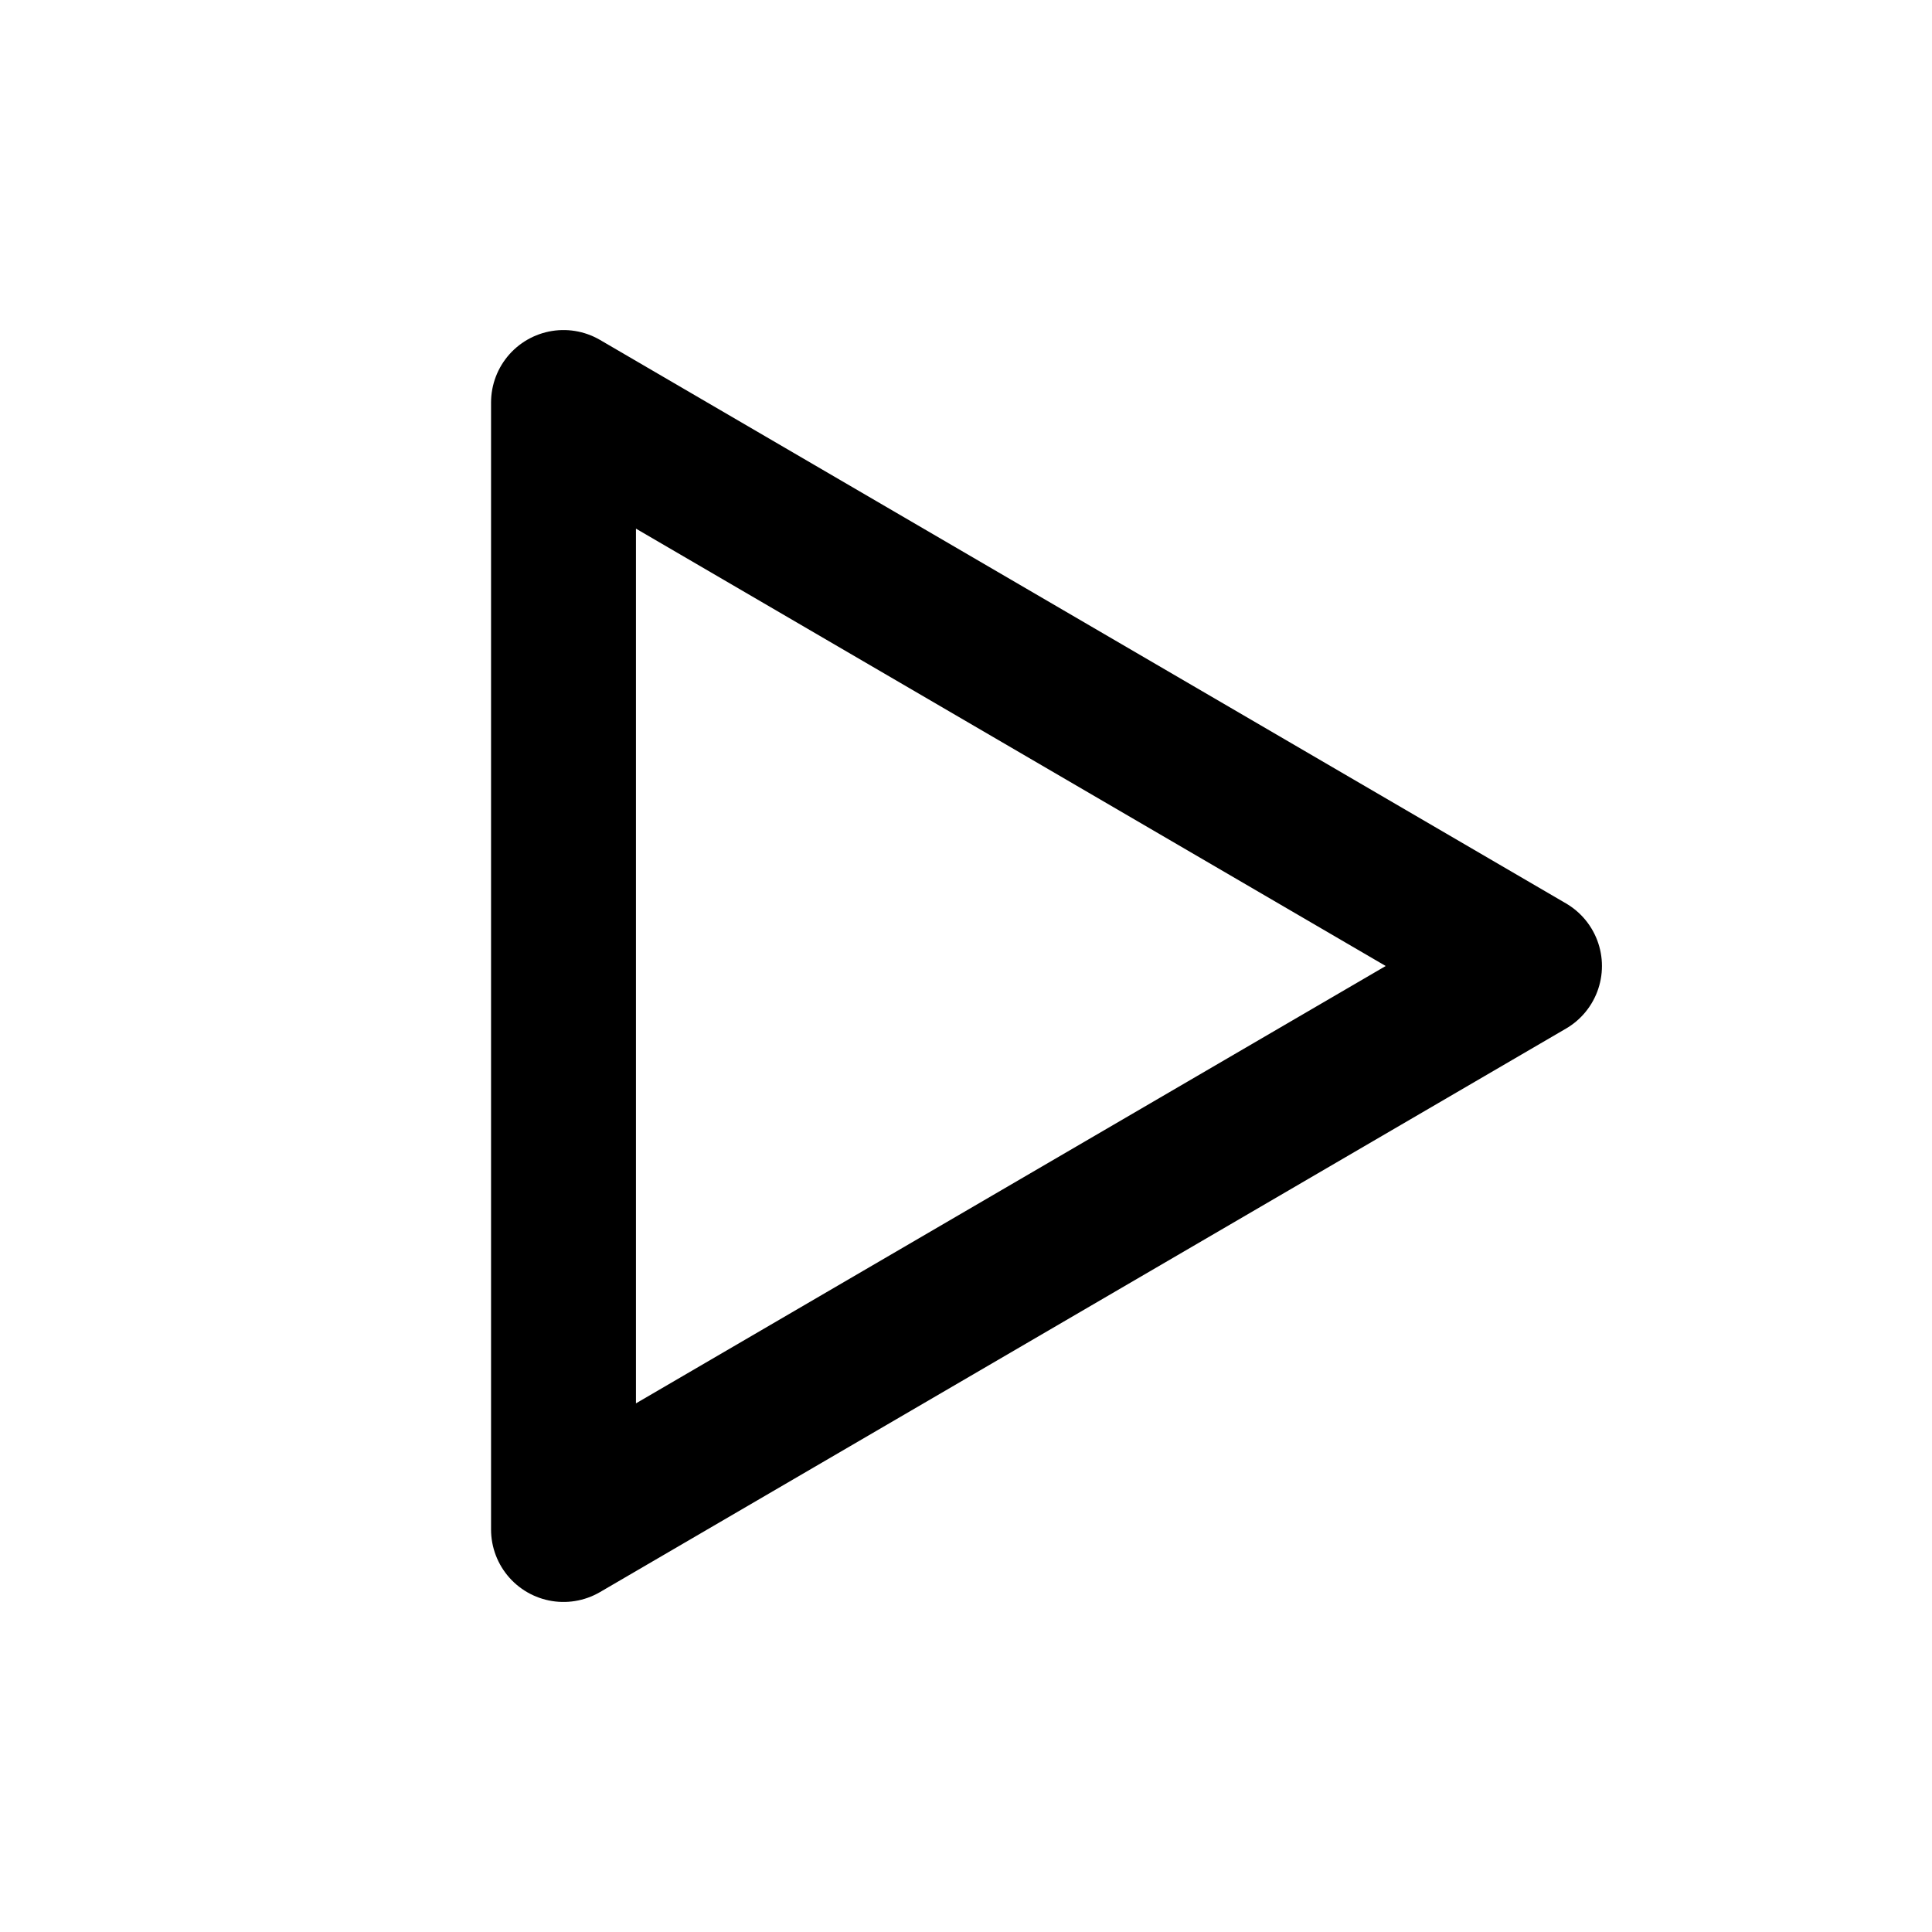
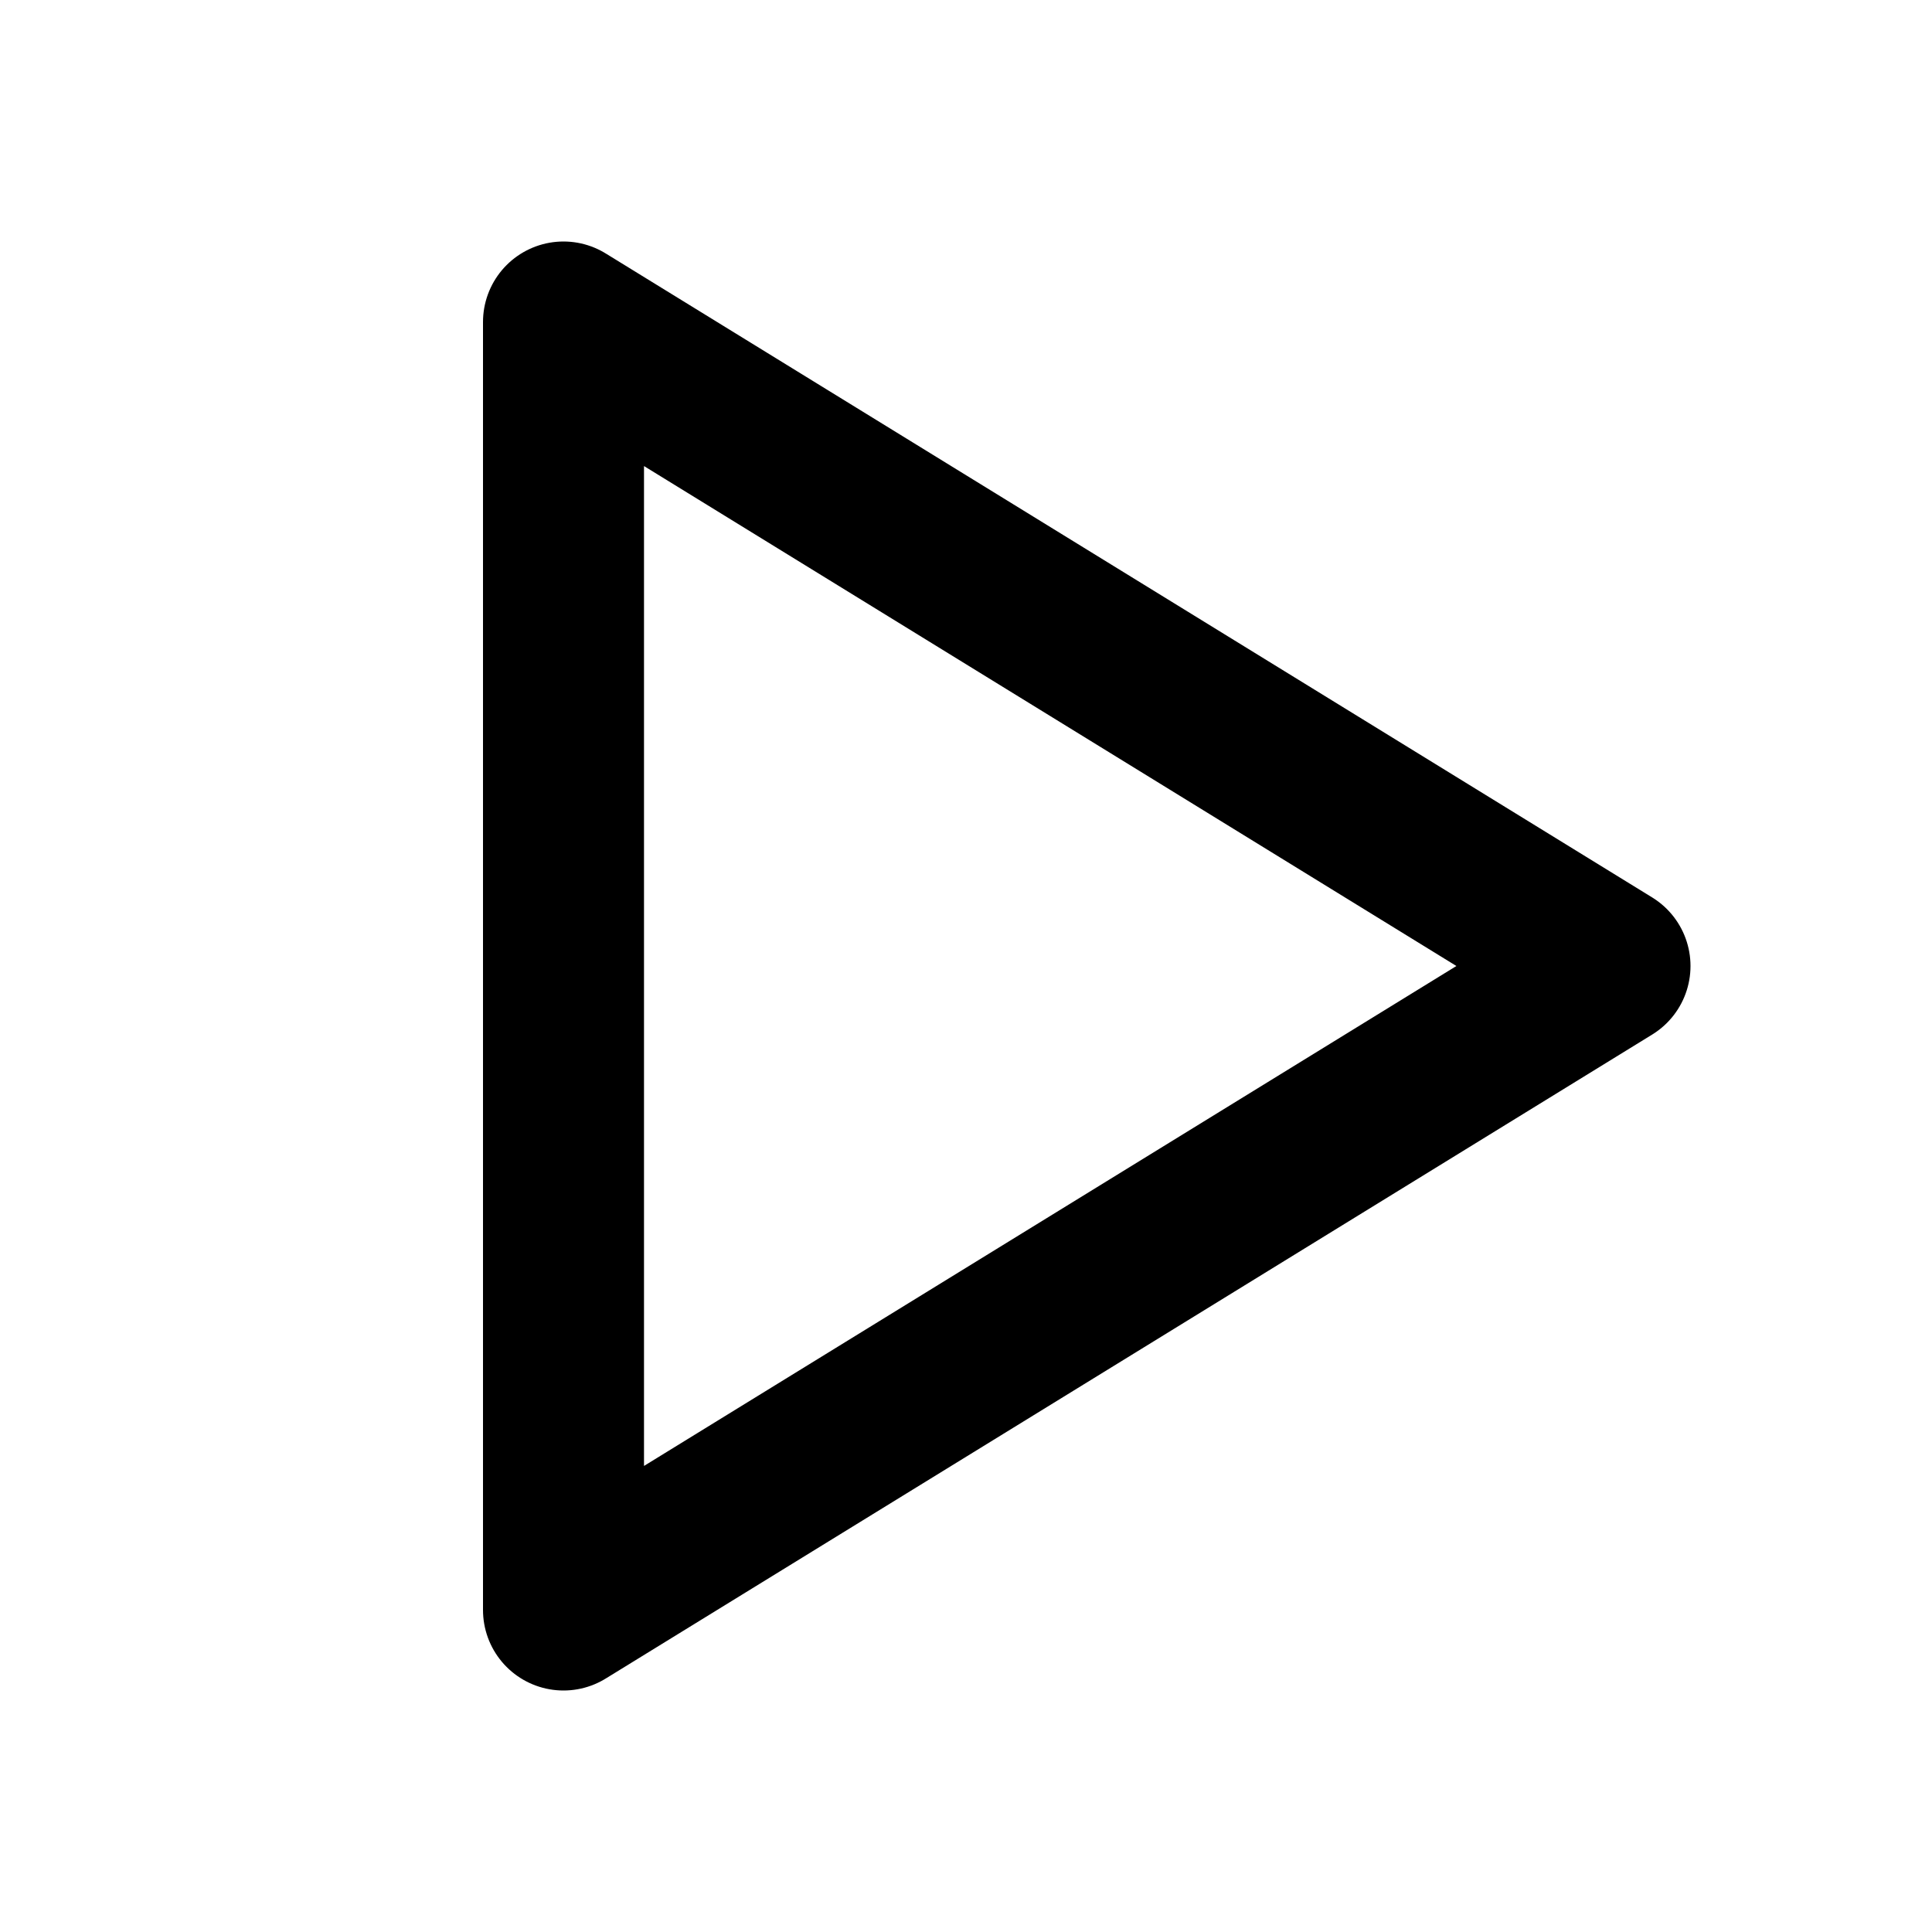
- <svg xmlns="http://www.w3.org/2000/svg" viewBox="0 0 24 24" fill="none" stroke="currentColor" stroke-width="1.8" stroke-linecap="round" stroke-linejoin="round">
-   <path d="M7 5 L19 12 L7 19 Z" />
+ <svg xmlns="http://www.w3.org/2000/svg" width="24" height="24" viewBox="0 0 24 24" fill="none" stroke="currentColor" stroke-width="2" stroke-linecap="round" stroke-linejoin="round">
+   <path stroke="none" d="M0 0h24v24H0z" fill="none" />
+   <path d="M7 4v16l13 -8l-13 -8" />
</svg>
